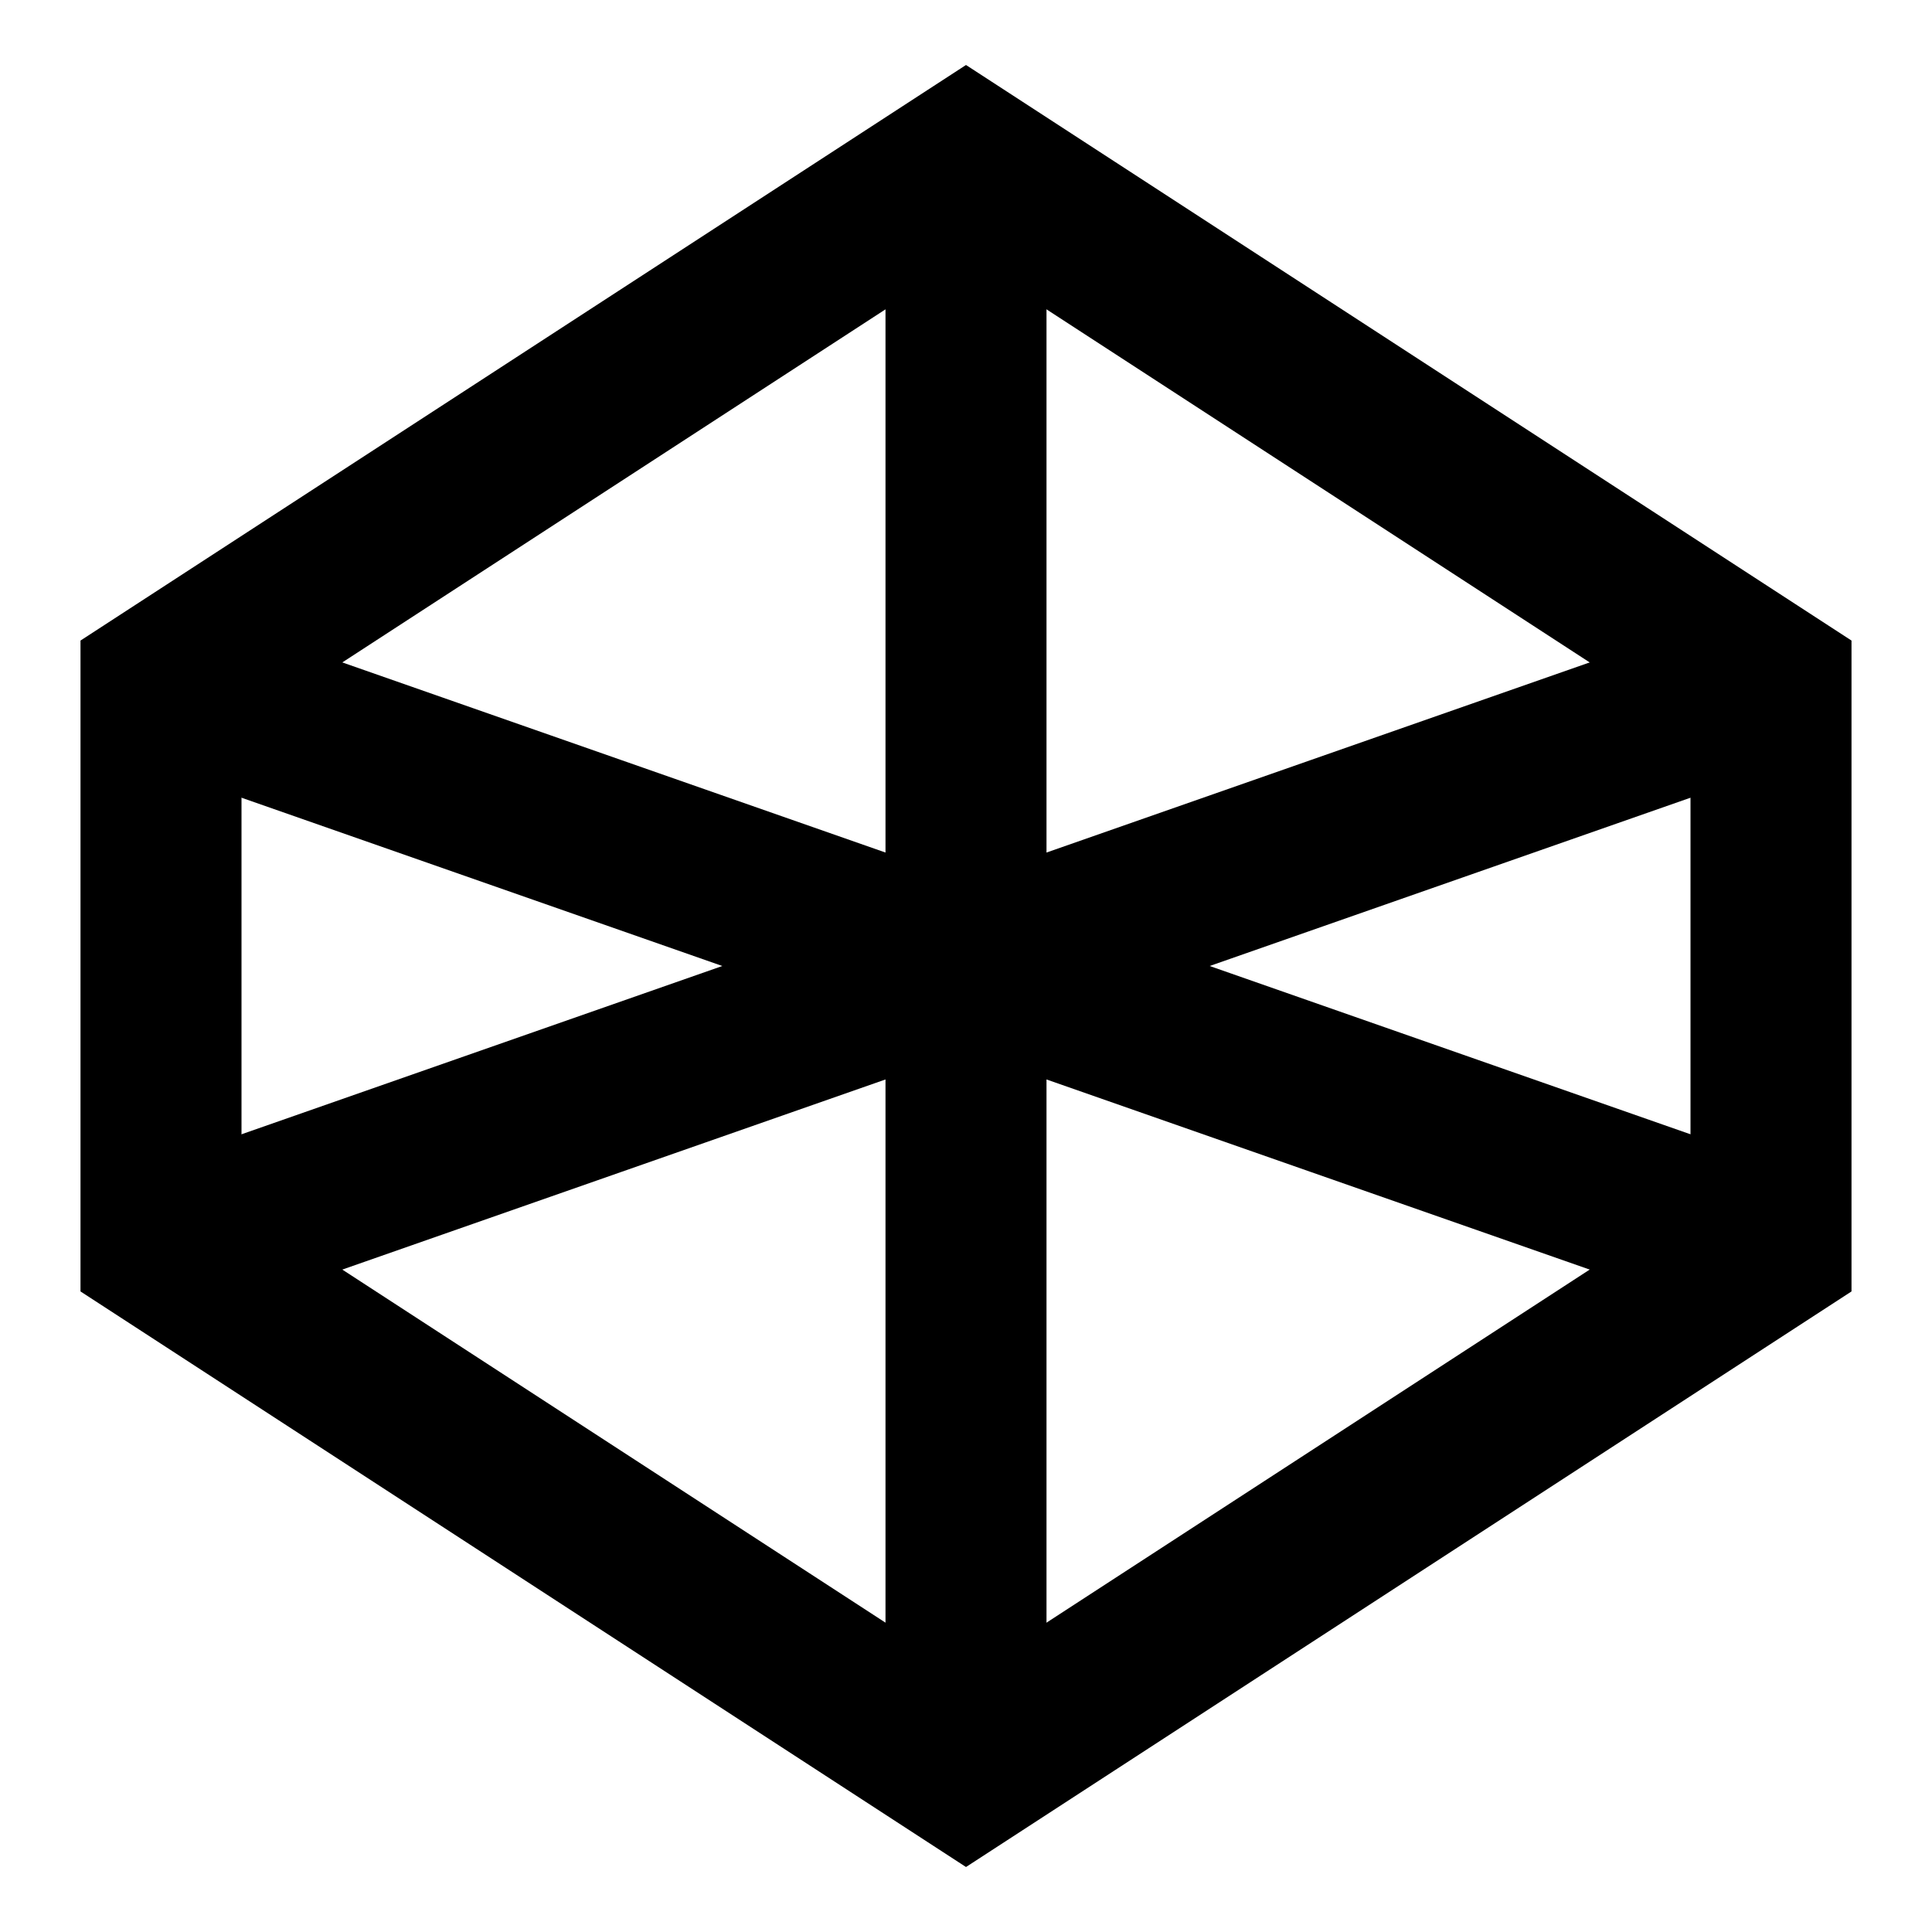
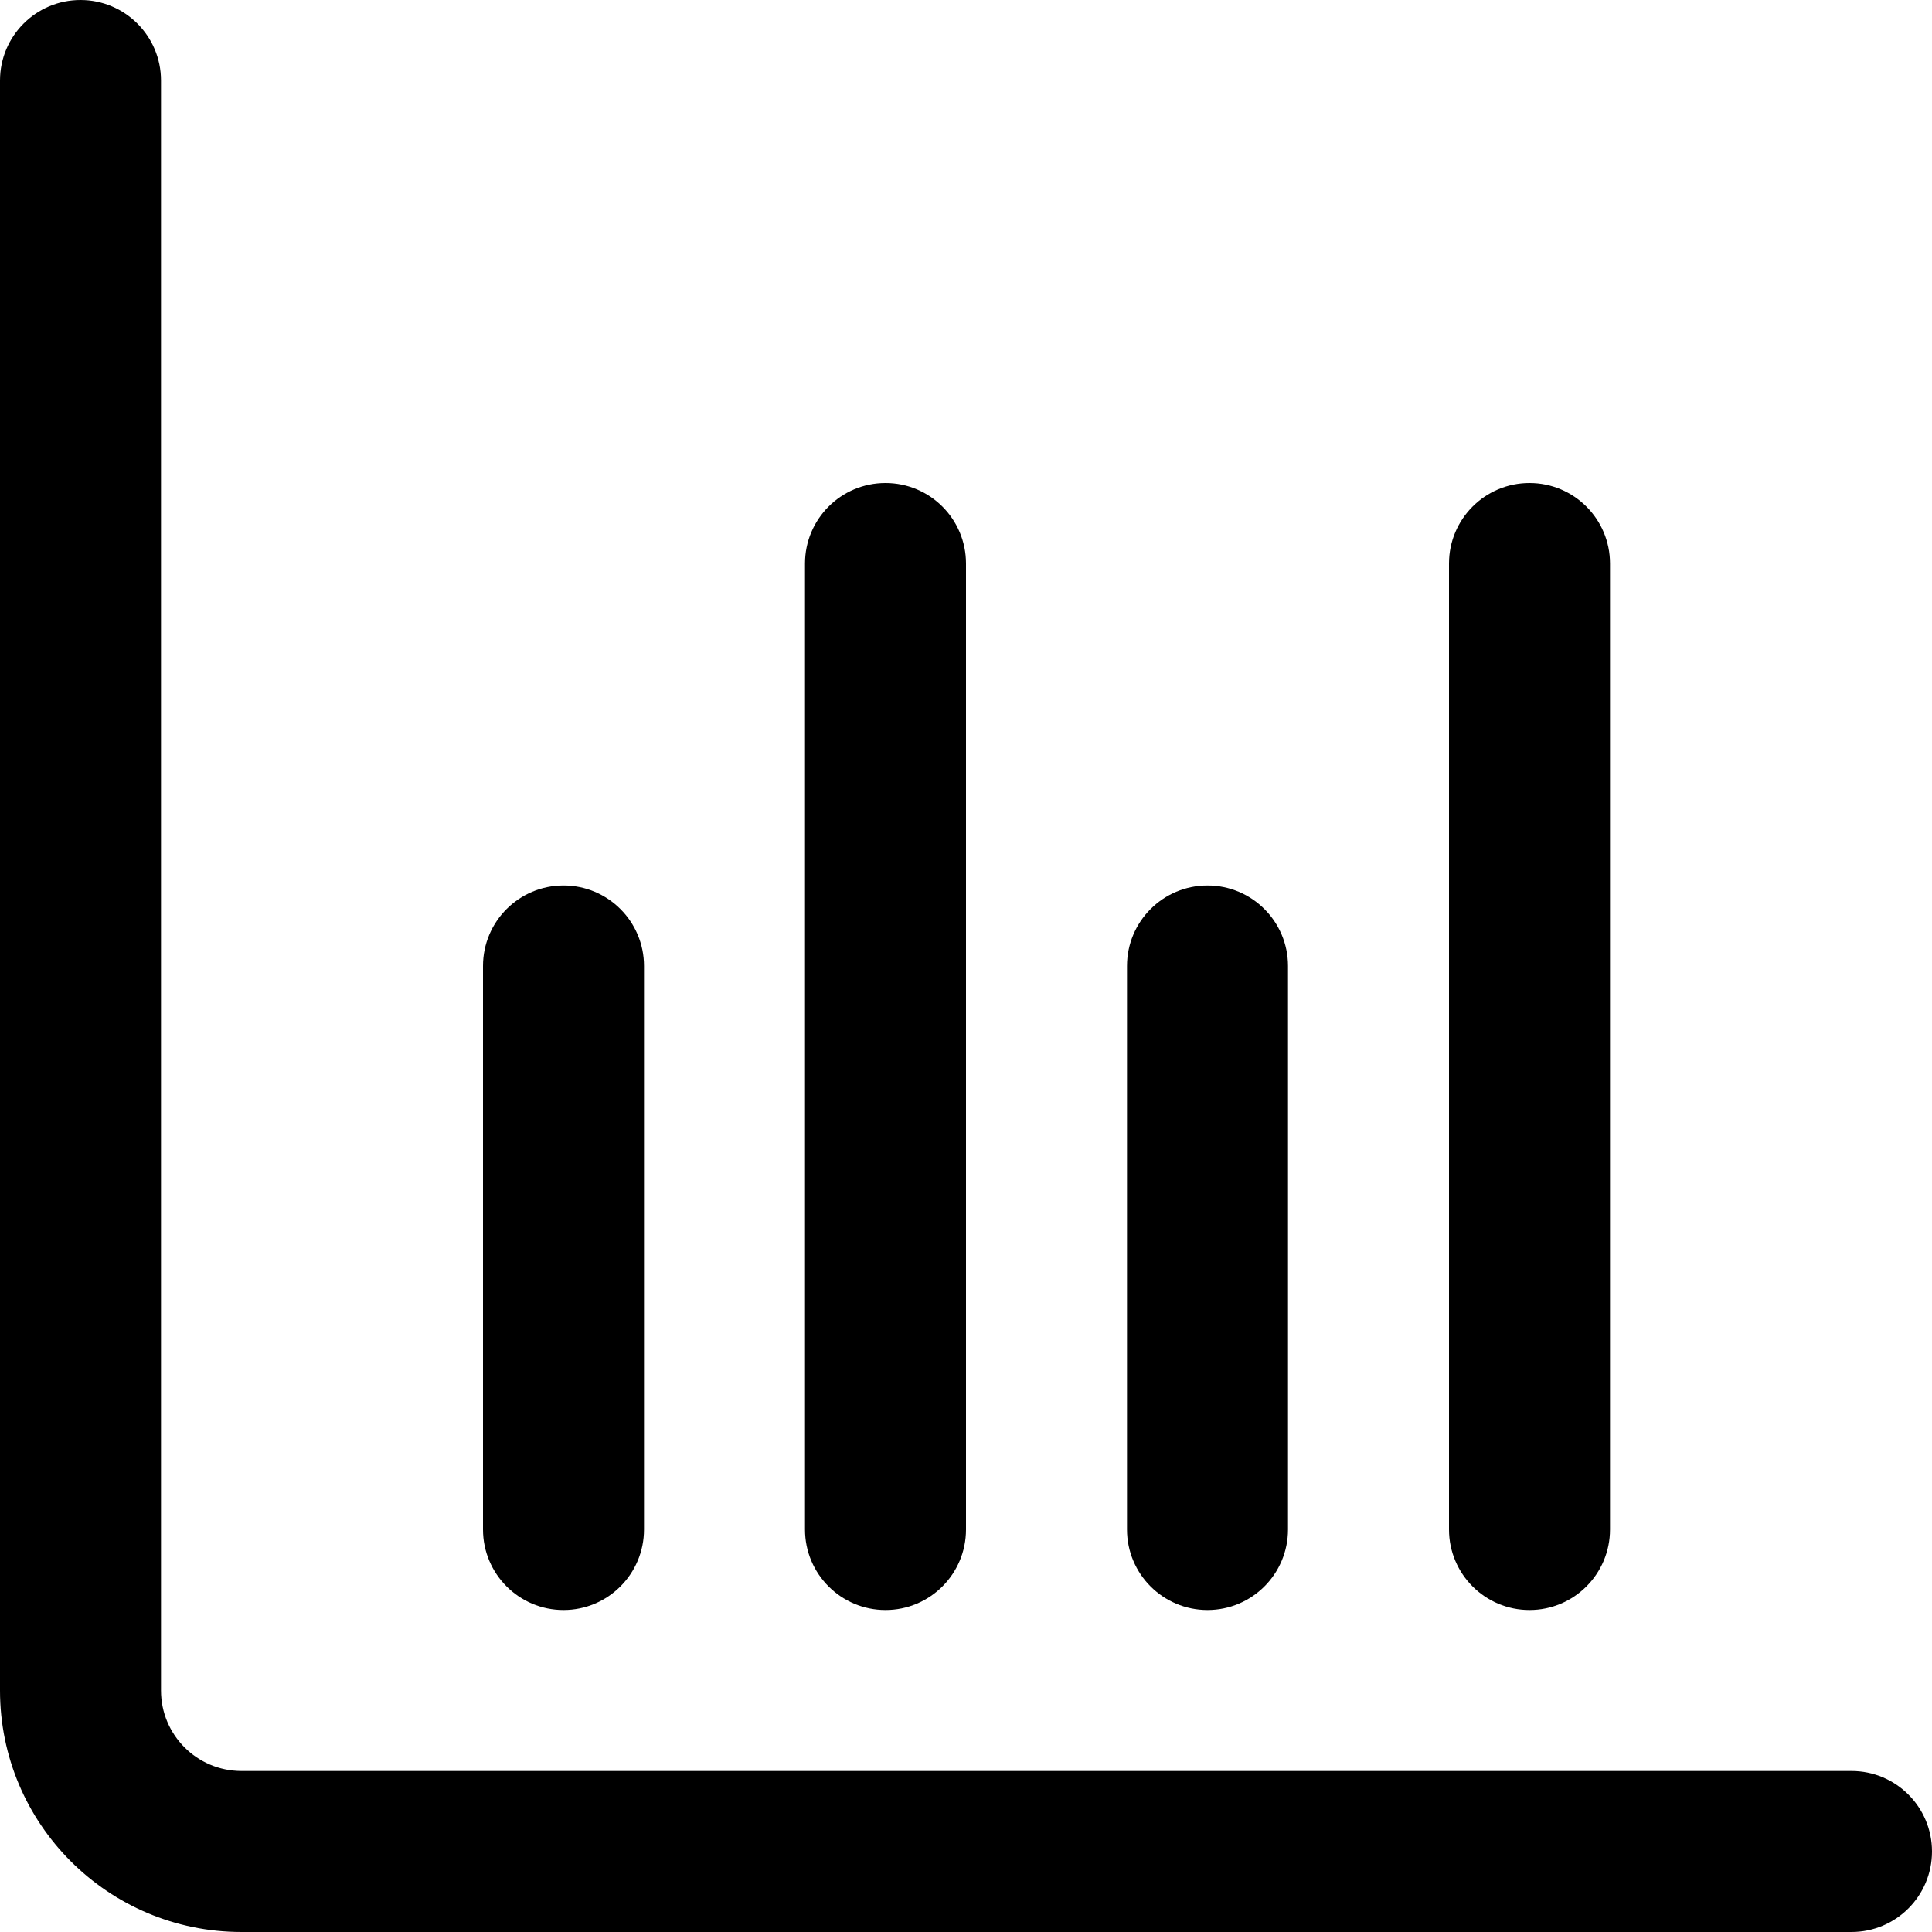
- <svg xmlns="http://www.w3.org/2000/svg" viewBox="0 0 24 24" width="24" height="24" fill="none" stroke="currentColor" stroke-width="2">
-   <polygon points="12 2 22 8.5 22 15.5 12 22 2 15.5 2 8.5 12 2" />
-   <line x1="12" y1="2" x2="12" y2="22" />
-   <line x1="2" y1="8.5" x2="22" y2="15.5" />
-   <line x1="22" y1="8.5" x2="2" y2="15.5" />
+ <svg xmlns="http://www.w3.org/2000/svg" id="Outline" viewBox="0 0 24 24" width="512" height="512">
+   <path d="M23,22H3a1,1,0,0,1-1-1V1A1,1,0,0,0,0,1V21a3,3,0,0,0,3,3H23a1,1,0,0,0,0-2Z" />
+   <path d="M15,20a1,1,0,0,0,1-1V12a1,1,0,0,0-2,0v7A1,1,0,0,0,15,20Z" />
+   <path d="M7,20a1,1,0,0,0,1-1V12a1,1,0,0,0-2,0v7A1,1,0,0,0,7,20Z" />
+   <path d="M19,20a1,1,0,0,0,1-1V7a1,1,0,0,0-2,0V19A1,1,0,0,0,19,20Z" />
+   <path d="M11,20a1,1,0,0,0,1-1V7a1,1,0,0,0-2,0V19A1,1,0,0,0,11,20Z" />
</svg>
